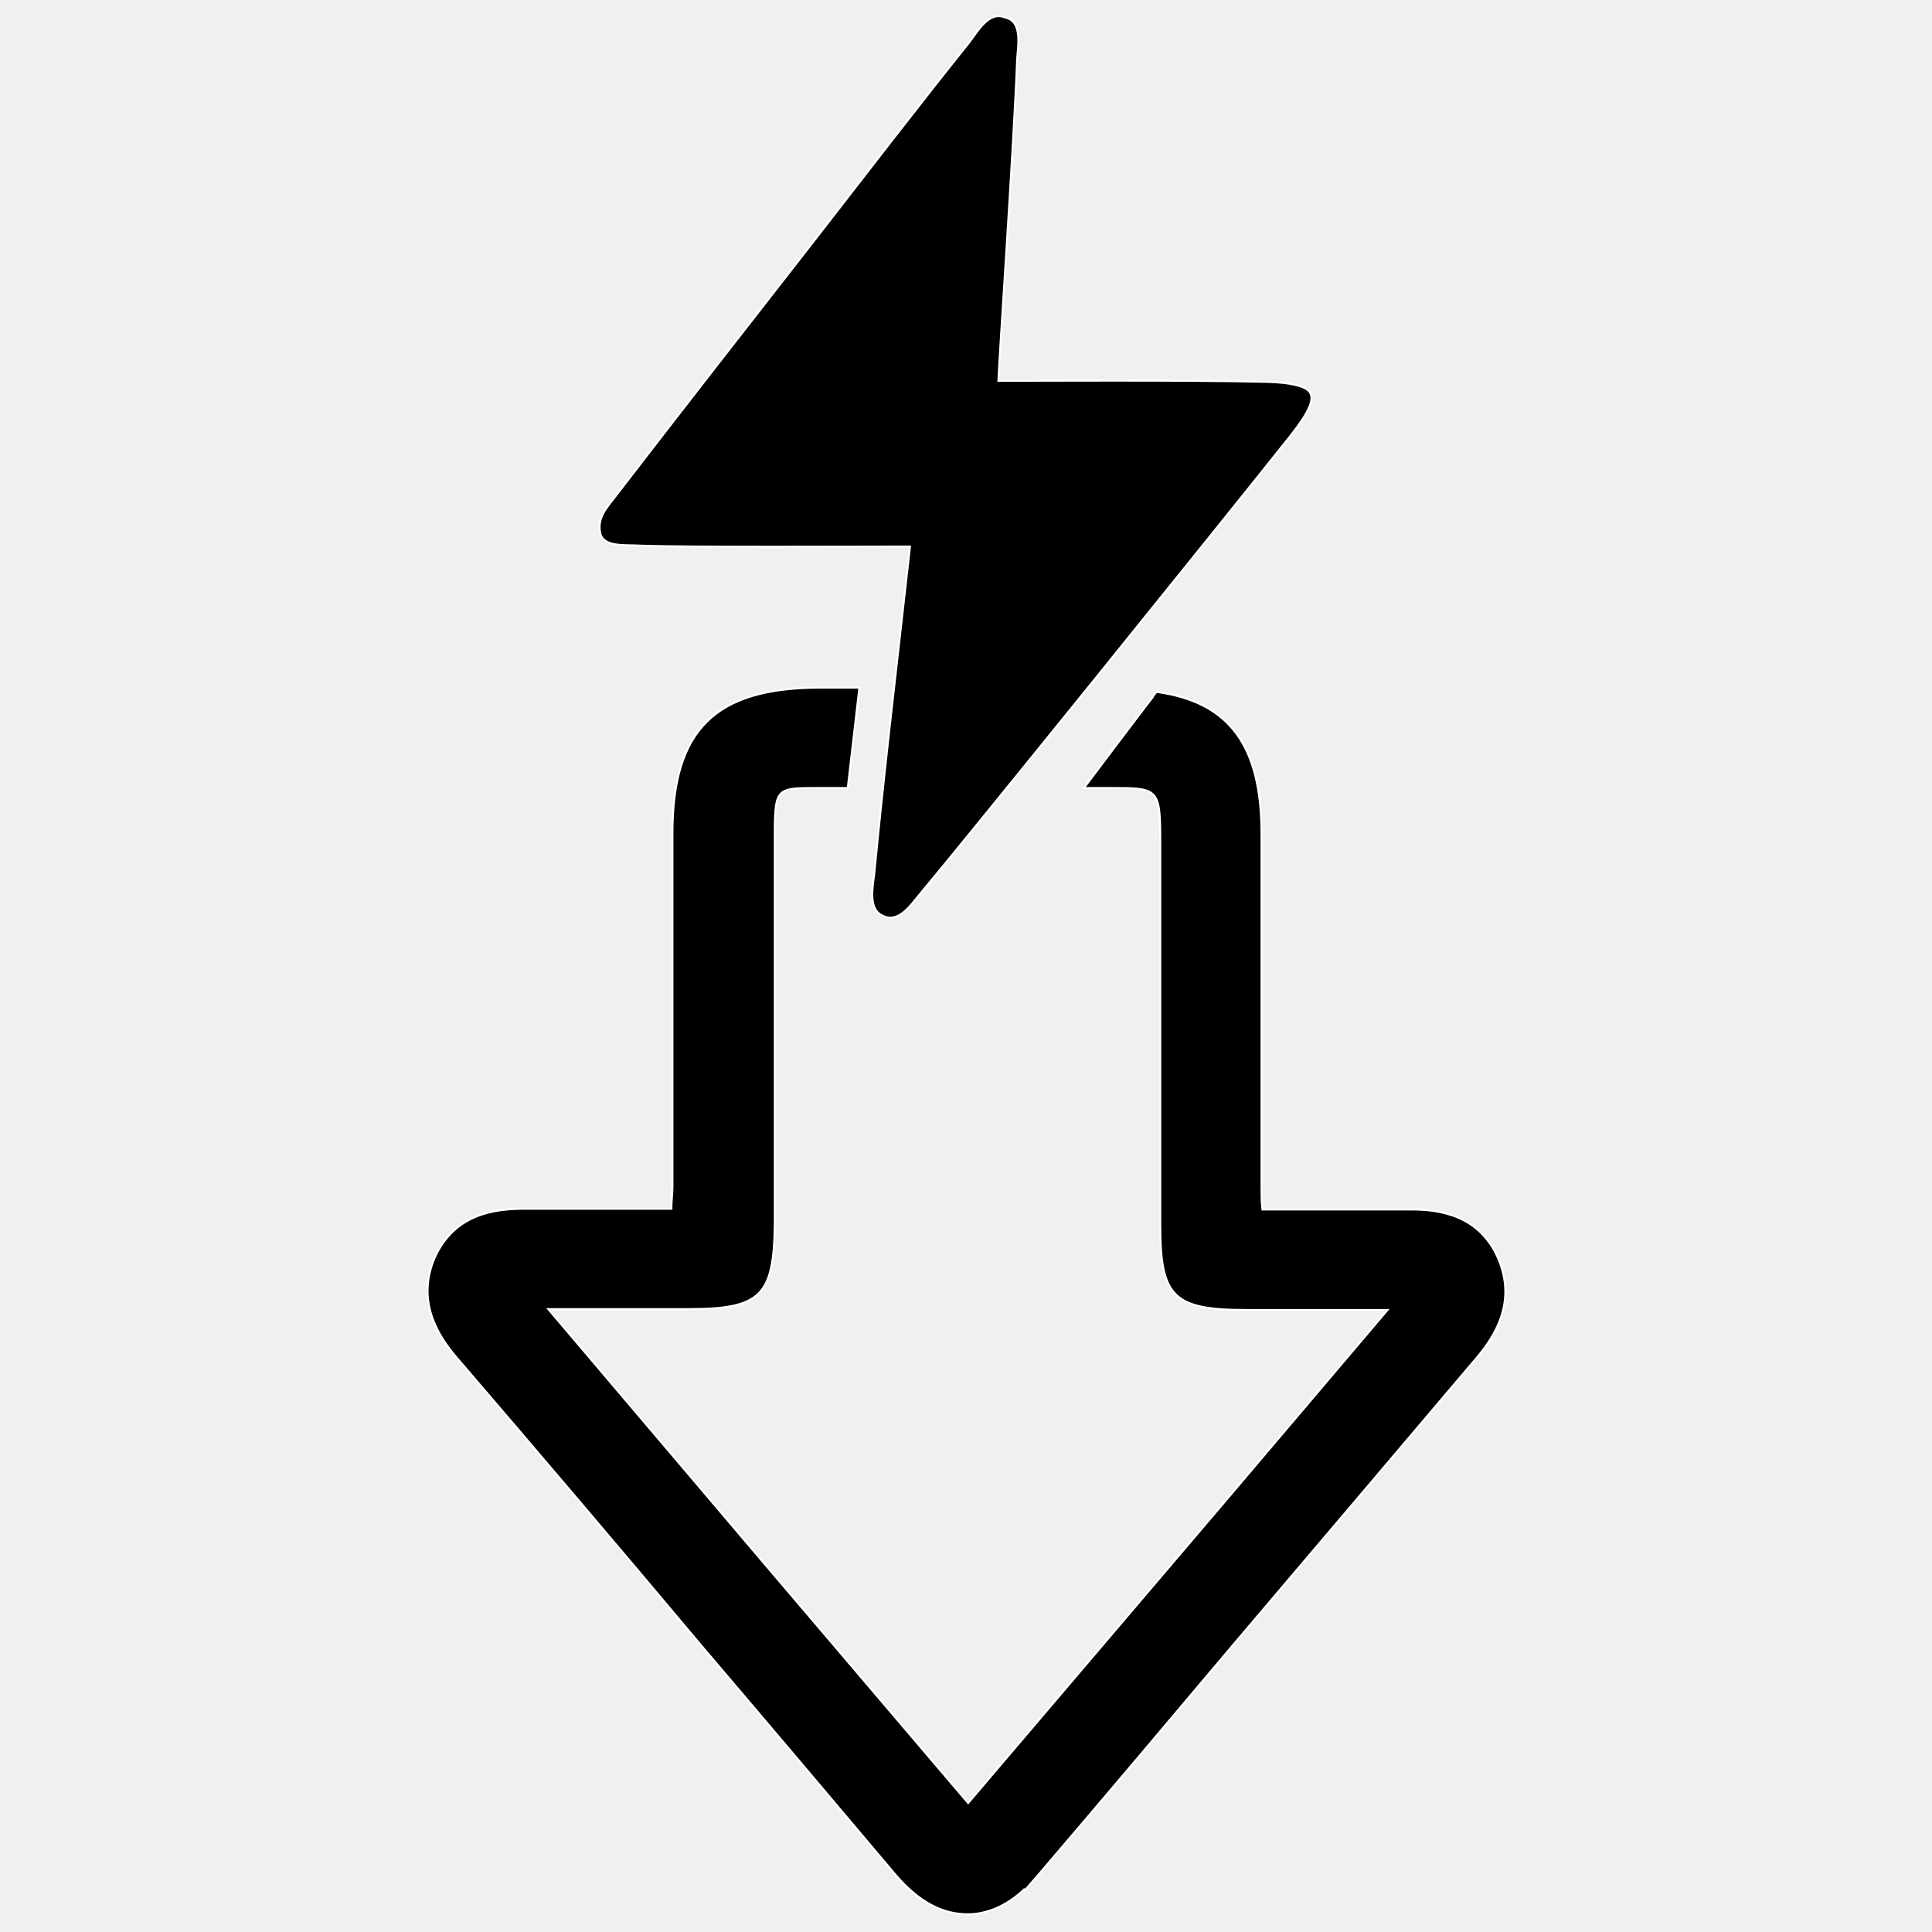
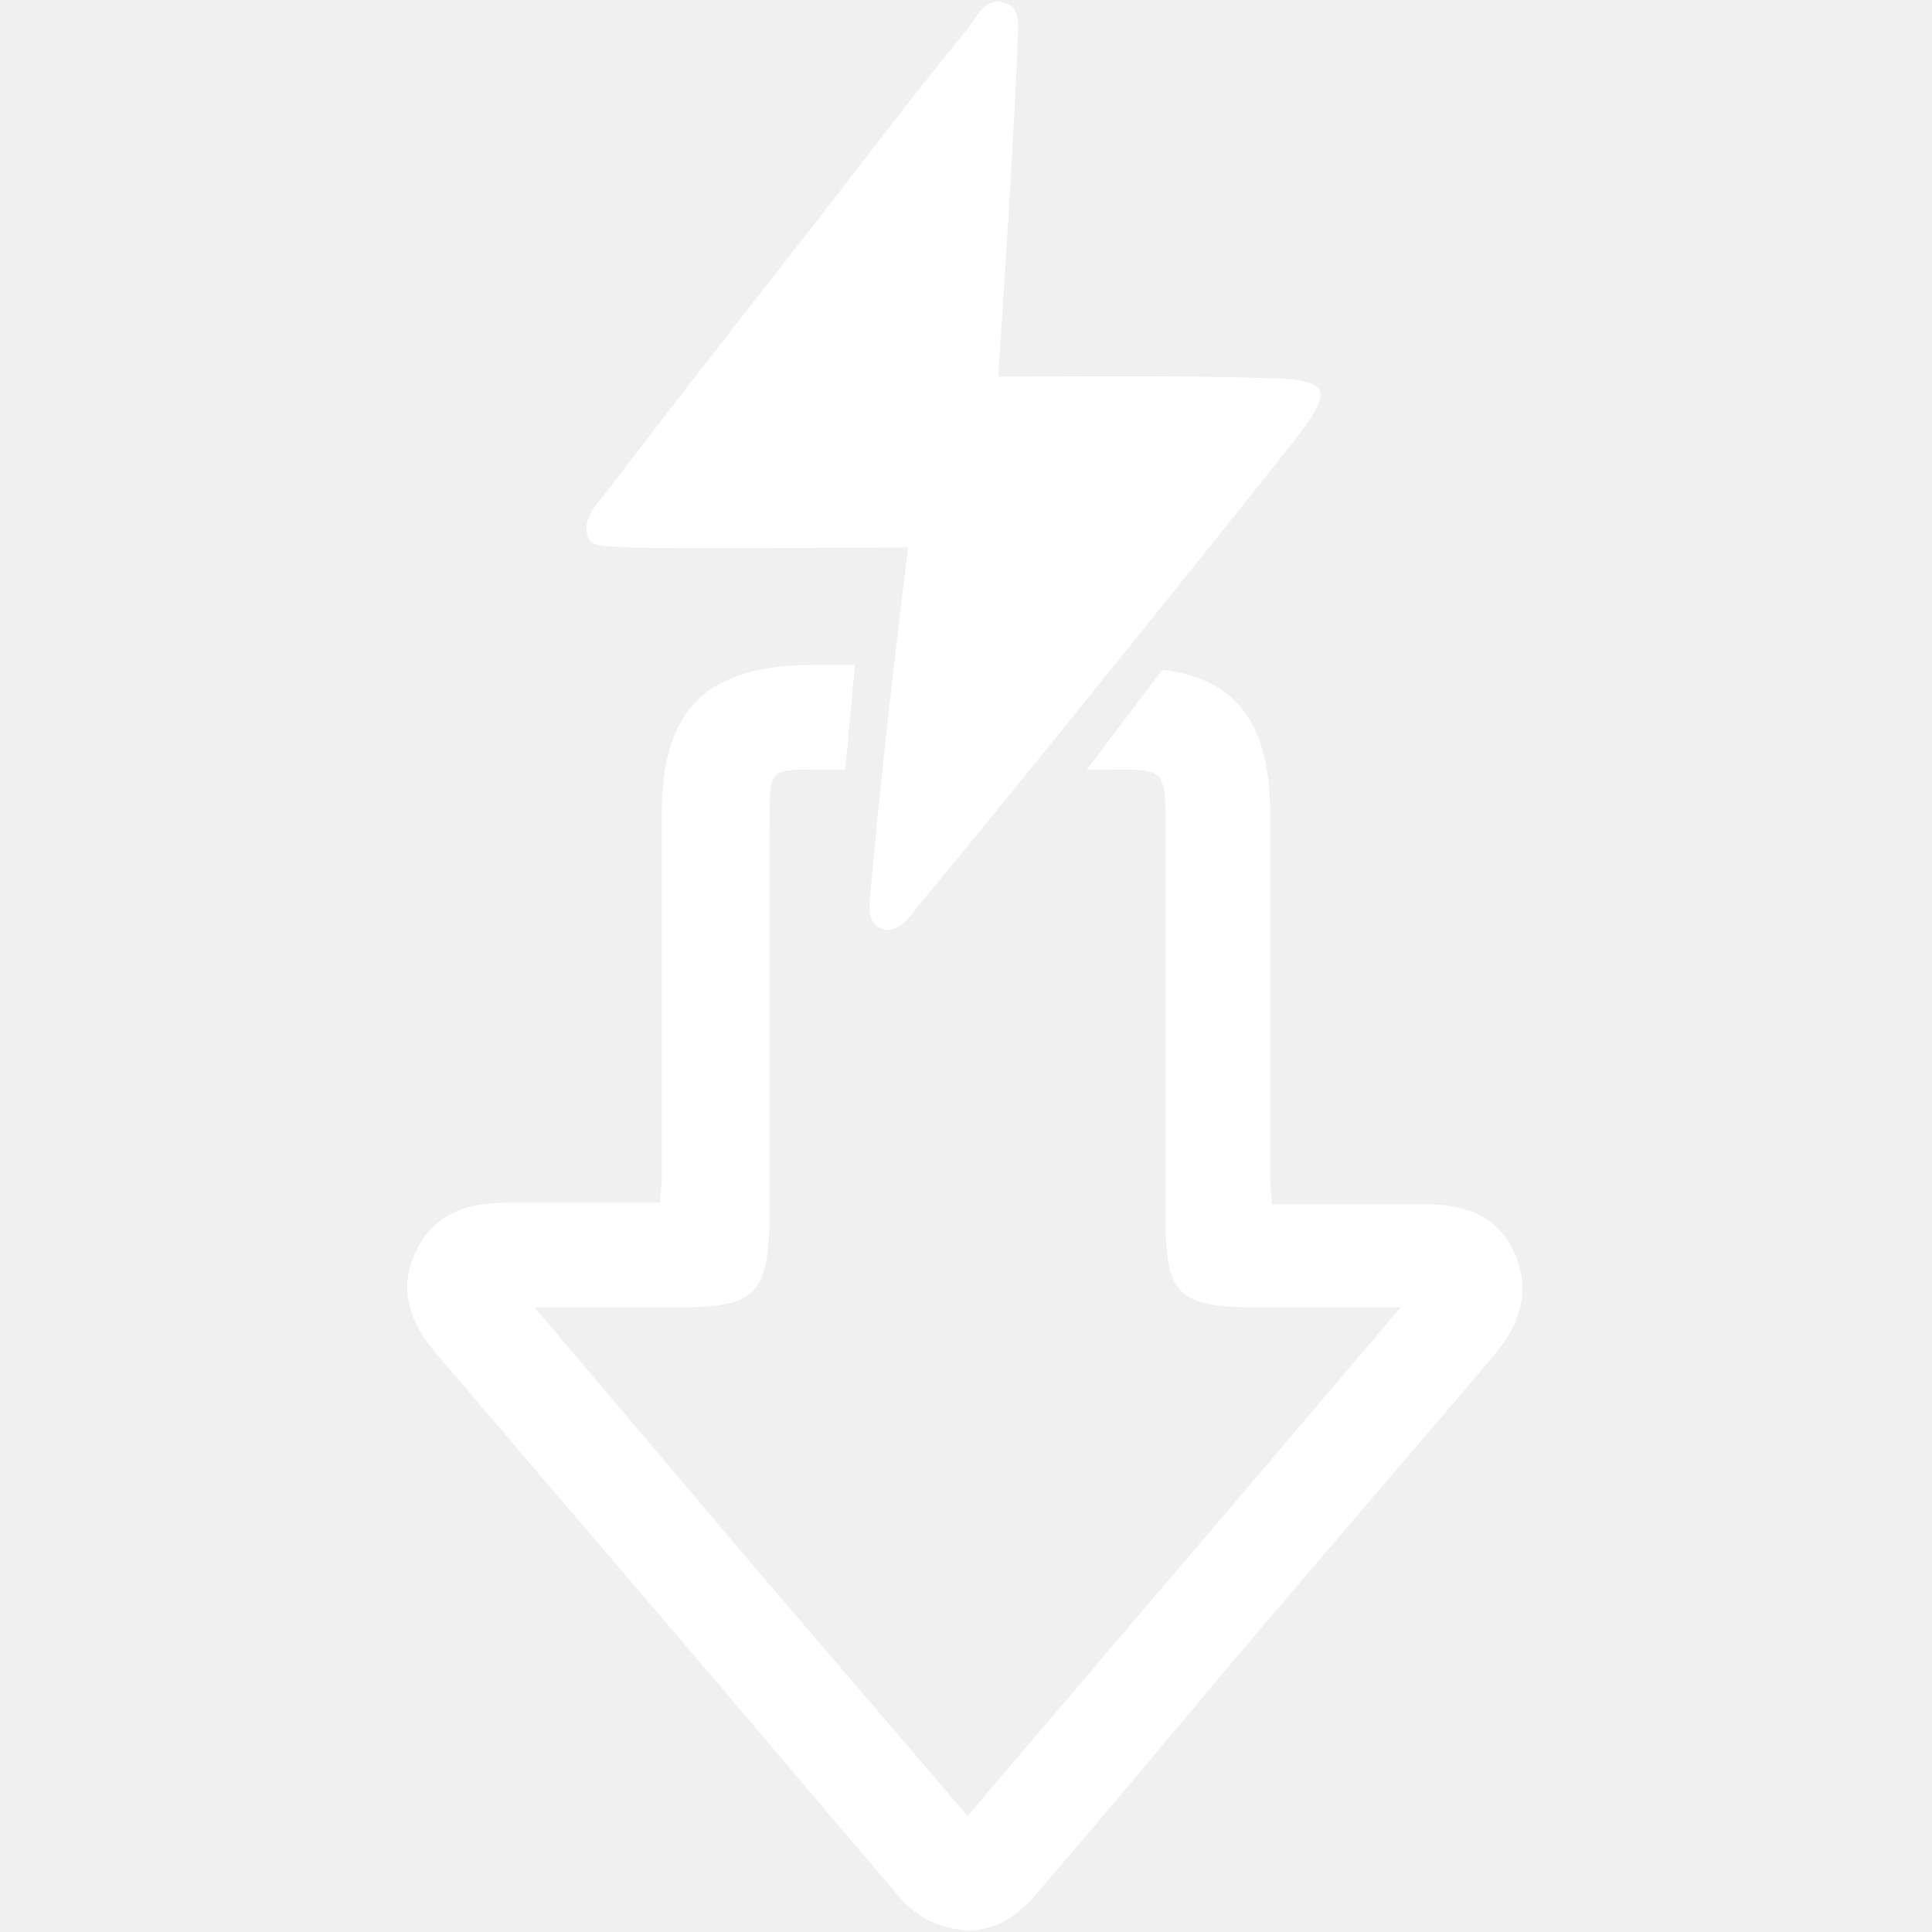
- <svg xmlns="http://www.w3.org/2000/svg" version="1.2" viewBox="0 0 1080 1080" width="1080" height="1080">
-   <style>
- 		.s0 { fill: #000000;stroke: #ffffff;stroke-width: 1.1 } 
- 	</style>
-   <g id="7fee962b-08d4-47d3-9c6b-22bea24efe57">
- 	</g>
-   <g id="b5212b65-2174-4fab-93ca-aec04a718639">
- 	</g>
-   <g id="Layer">
-     <g id="Layer">
-       <g id="svg_2">
-         <path id="Layer" class="s0" d="m508.7 305.5c-25.4 0-124.6 0.5-151-0.5-7.6-0.5-19.7 1-22-6.3-2.4-9.1 3.8-15.3 8.2-21.1 36.9-47.9 74.3-95.8 111.7-143.7 28.7-36.9 57-73.8 86.2-110.2 4.8-6.3 11.1-17.8 20.1-13.9 9.6 1.9 7.3 15.3 6.7 23-1.9 49.4-10.1 167.7-10.5 180.1 12 0 109.8-0.5 146.2 0.5 9.6 0 26.4 1 28.3 6.7 2.9 5.4-6.7 17.8-12 24.5-39.3 49.4-176.9 220-206.6 255.5-4.8 5.7-12 16.8-21.1 11.5-7.2-3.4-5.3-14.9-4.3-22.1 5.7-59.4 12.9-119.3 20.1-184z" />
-       </g>
-       <g id="svg_3">
-         <path id="Layer" class="s0" d="m480.4 384.4h-10.1-4.8-7.2c-58.5 0-82.4 23.5-82.4 81.4v90.1 107.3c0 4.4-0.6 8.2-0.6 12.5h-18.2-26.8c-12.5 0-24.5 0-36.9 0-17.3 0-39.3 2.9-50.4 27.3-10.5 24.5 1.9 43.7 12 55.6 46.2 53.8 91.8 107.4 137.2 161.5 36.4 42.7 72.4 85.3 108.8 128.4 12.5 14.4 25.5 21.6 39.9 21.6 11 0 22-4.8 31.6-13.9l0.4 0.5 6.3-7.2c37.4-43.7 73.3-86.3 109.2-128.9 45.6-53.7 91.6-107.9 137.1-161.6 10.1-12 22.5-31.1 12-55.5-10.6-24.5-33.1-27.4-48.9-27.4-13.4 0-25.4 0-37.9 0h-26.8-18.2c-0.5-4.3-0.5-8.6-0.5-12.4v-107.7-89.7c0-49.4-17.8-73.8-58.5-79.5-0.4 0-40.8 53.7-40.8 53.7h8.7 6.2c26.9 0 27.8 0 27.8 30.6v93 120.7c0 40.3 7.2 47.5 48.5 47.5h37.3 30.7 10.5l-88.7 104.5-121.2 142.3-24.5 28.8-113.9-133.8-120.8-142.3h9.6 29.7 38.9c40.7 0 47.9-7.3 48.4-47.5v-120.2-93.9c0-29.7 0-29.7 23.5-29.7h7.2 10.1z" />
-       </g>
-     </g>
-   </g>
+ <svg xmlns="http://www.w3.org/2000/svg" version="1.1" id="Capa_1" x="0px" y="0px" viewBox="0 0 120 120" style="enable-background:new 0 0 120 120;" xml:space="preserve">
+   <style type="text/css">
+ 	.st0{fill:#FFFFFF;}
+ </style>
+   <path class="st0" d="M56.4,34c-3,0-14.3,0.1-17.4,0c-0.9-0.1-2.3,0.1-2.5-0.7c-0.3-1,0.4-1.8,0.9-2.4c4.2-5.5,8.5-11,12.8-16.5  c3.3-4.2,6.5-8.5,9.9-12.6c0.5-0.7,1.2-2.1,2.3-1.6c1.1,0.2,0.8,1.8,0.8,2.6C63,8.4,62.1,22,62,23.4c1.4,0,12.6-0.1,16.8,0.1  c1.1,0,3,0.1,3.2,0.8s-0.8,2-1.4,2.8C76.2,32.7,60.4,52.3,57,56.3c-0.5,0.7-1.4,1.9-2.4,1.3c-0.8-0.4-0.6-1.7-0.5-2.5  C54.7,48.3,55.5,41.4,56.4,34z" />
+   <path class="st0" d="M53.1,41.3h-2.5c-6.7,0-9.5,2.7-9.5,9.3v22.7c0,0.5-0.1,0.9-0.1,1.4h-9.4c-2,0-4.5,0.3-5.8,3.1s0.2,5,1.4,6.4  c5.3,6.2,10.5,12.3,15.8,18.5c4.2,4.9,8.3,9.8,12.5,14.7c1.1,1.5,2.7,2.4,4.6,2.5c1.4,0,2.7-0.6,3.6-1.6v0.1l0.7-0.8  c4.3-5,8.4-9.9,12.5-14.8l15.8-18.5c1.2-1.4,2.6-3.6,1.4-6.4s-3.8-3.1-5.6-3.1H79c0-0.5-0.1-1-0.1-1.4V50.7c0-5.7-2-8.5-6.7-9.1  l-4.7,6.2h1.7c3.1,0,3.2,0,3.2,3.5v24.5c0,4.6,0.8,5.4,5.6,5.4h9l-10.2,12l-13.9,16.3l-2.8,3.3L47,97.5L33.2,81.2h9  c4.7,0,5.5-0.8,5.6-5.4V51.2c0-3.4,0-3.4,2.7-3.4h2L53.1,41.3z" />
</svg>
